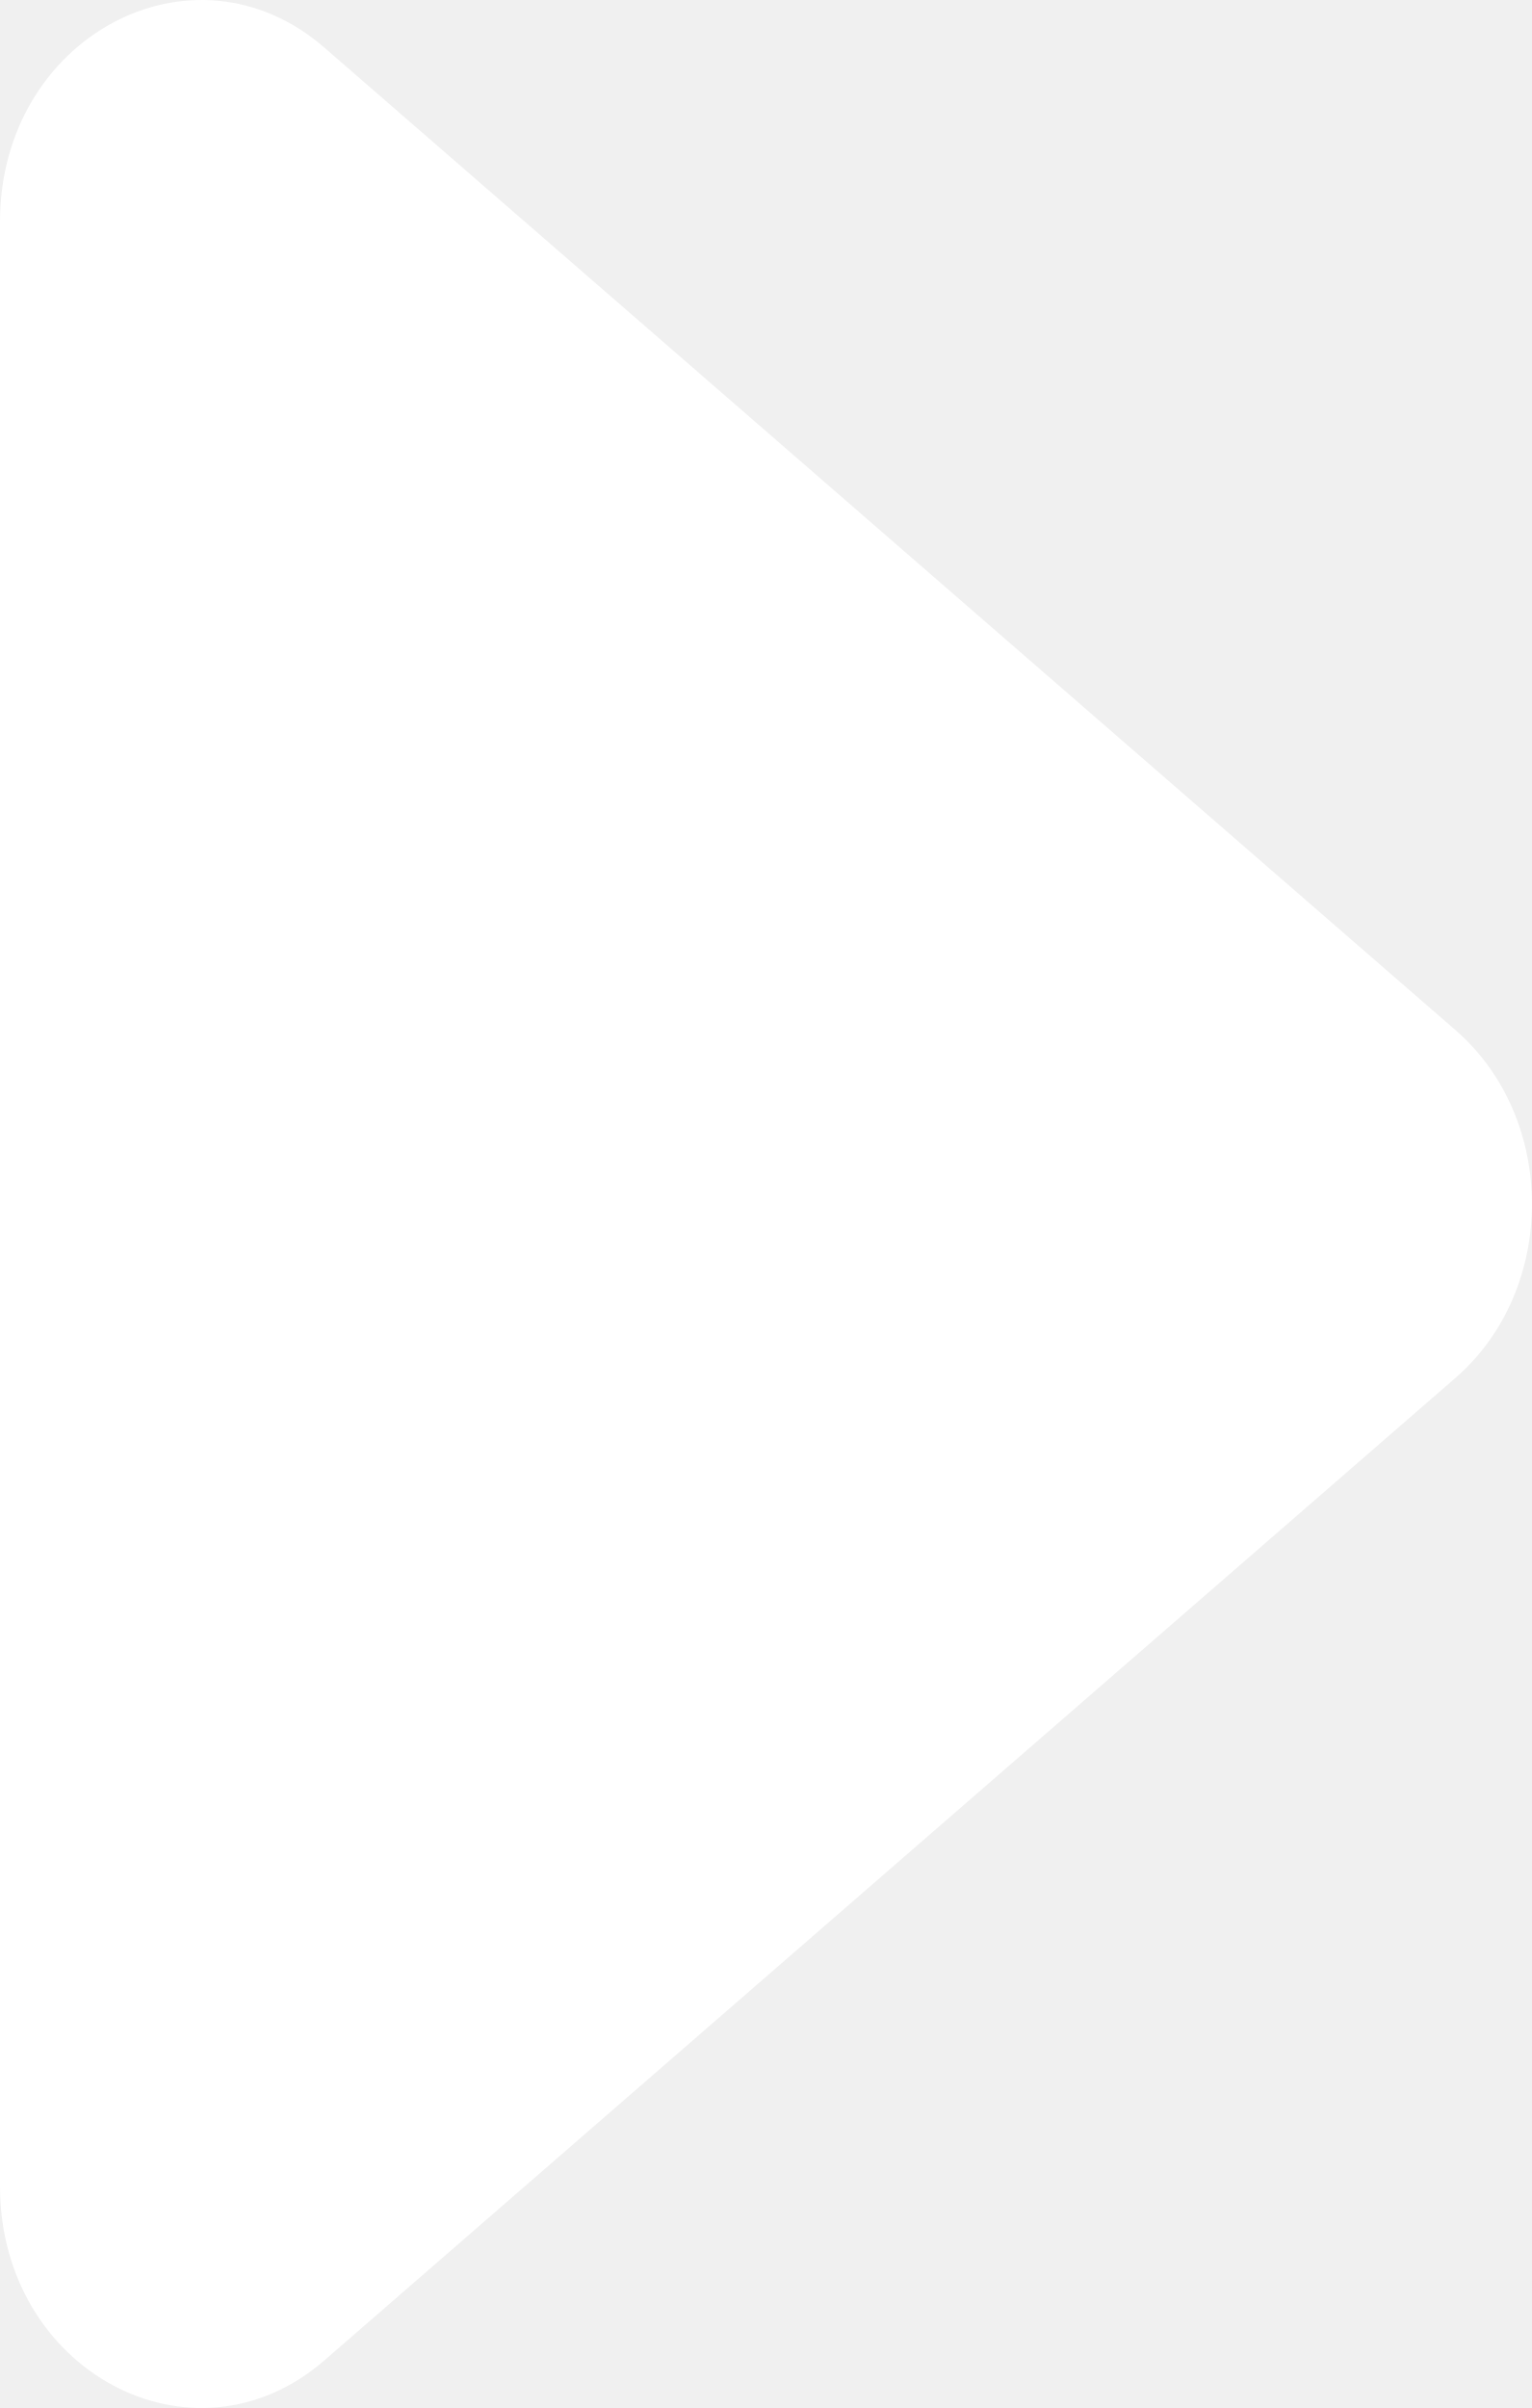
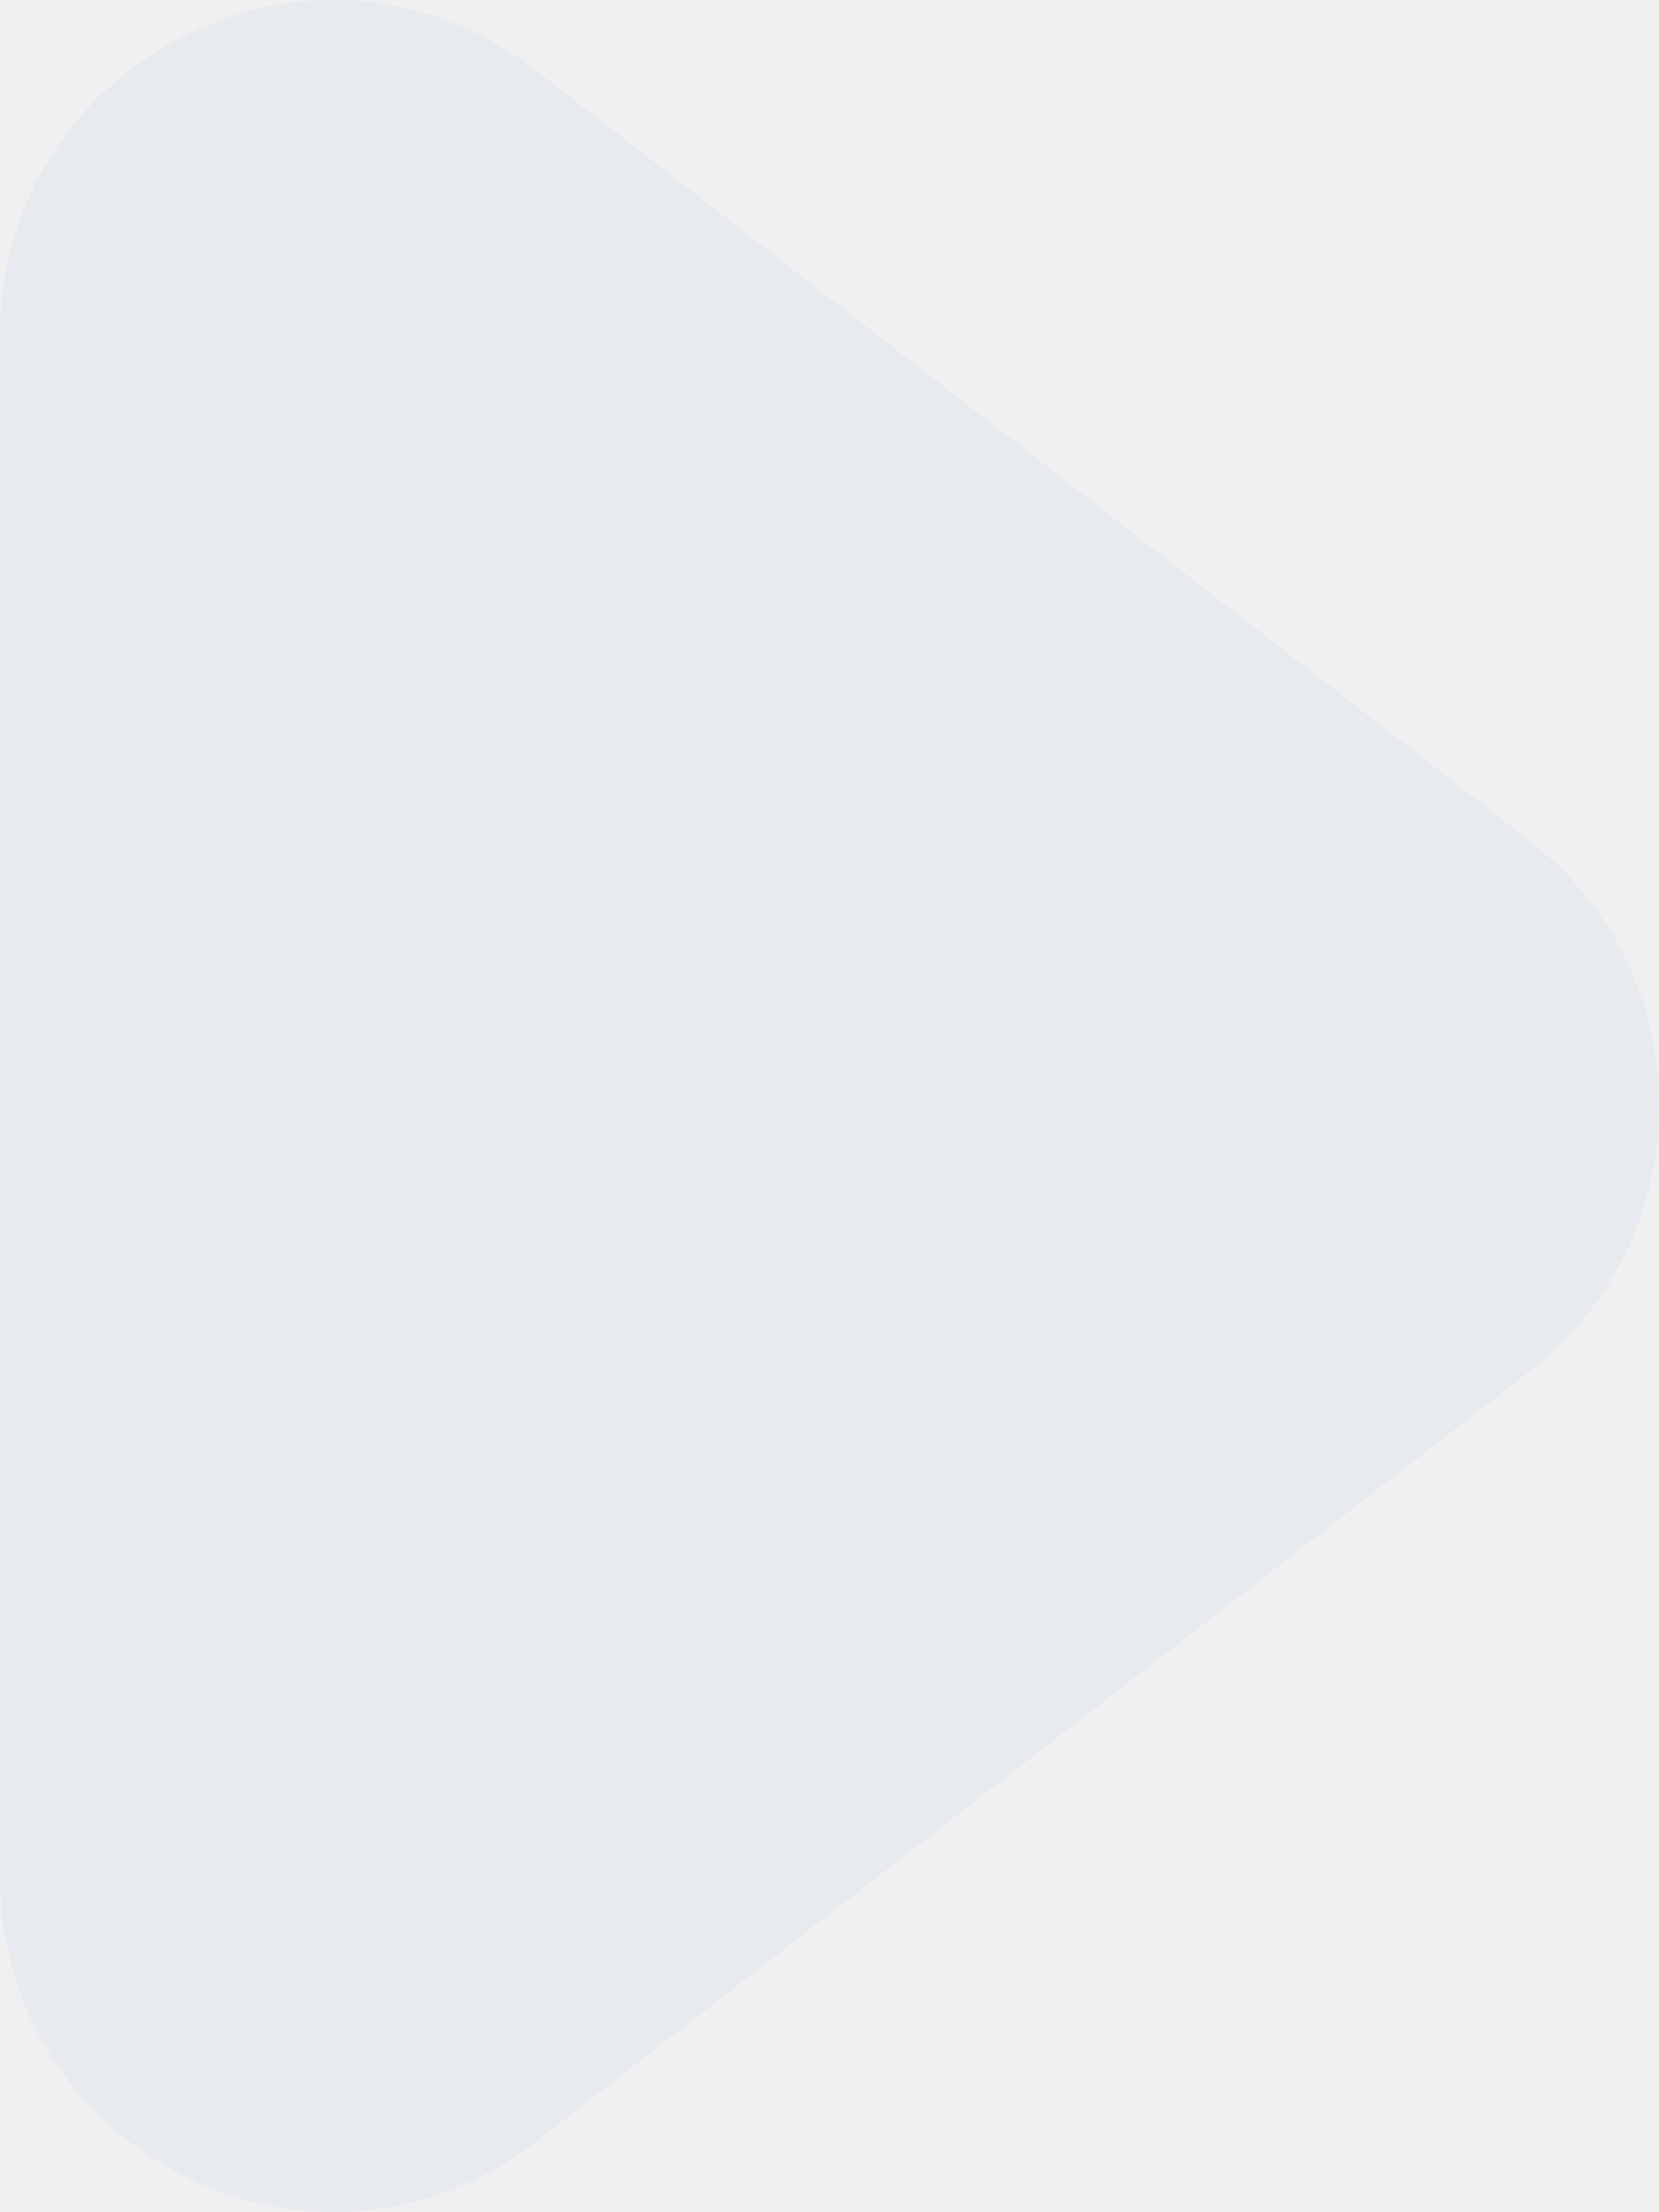
- <svg xmlns="http://www.w3.org/2000/svg" width="7" height="11" viewBox="0 0 7 11" fill="none">
-   <path d="M6.65 4.705C7.117 5.11 7.117 5.89 6.65 6.295L1.484 10.781C0.883 11.304 -1.22369e-07 10.831 -3.84647e-08 9.987L8.52989e-07 1.013C9.36893e-07 0.169 0.883 -0.304 1.484 0.219L6.65 4.705Z" fill="white" />
+ <svg xmlns="http://www.w3.org/2000/svg" width="9" height="12" viewBox="0 0 9 12" fill="none">
+   <path d="M8.296 4.559C9.235 5.287 9.235 6.713 8.296 7.441L2.906 11.619C1.719 12.54 1.39369e-07 11.687 1.21378e-07 10.179L2.17203e-08 1.821C3.72906e-09 0.313 1.719 -0.54 2.906 0.381L8.296 4.559Z" fill="#E7EAEE" />
</svg>
